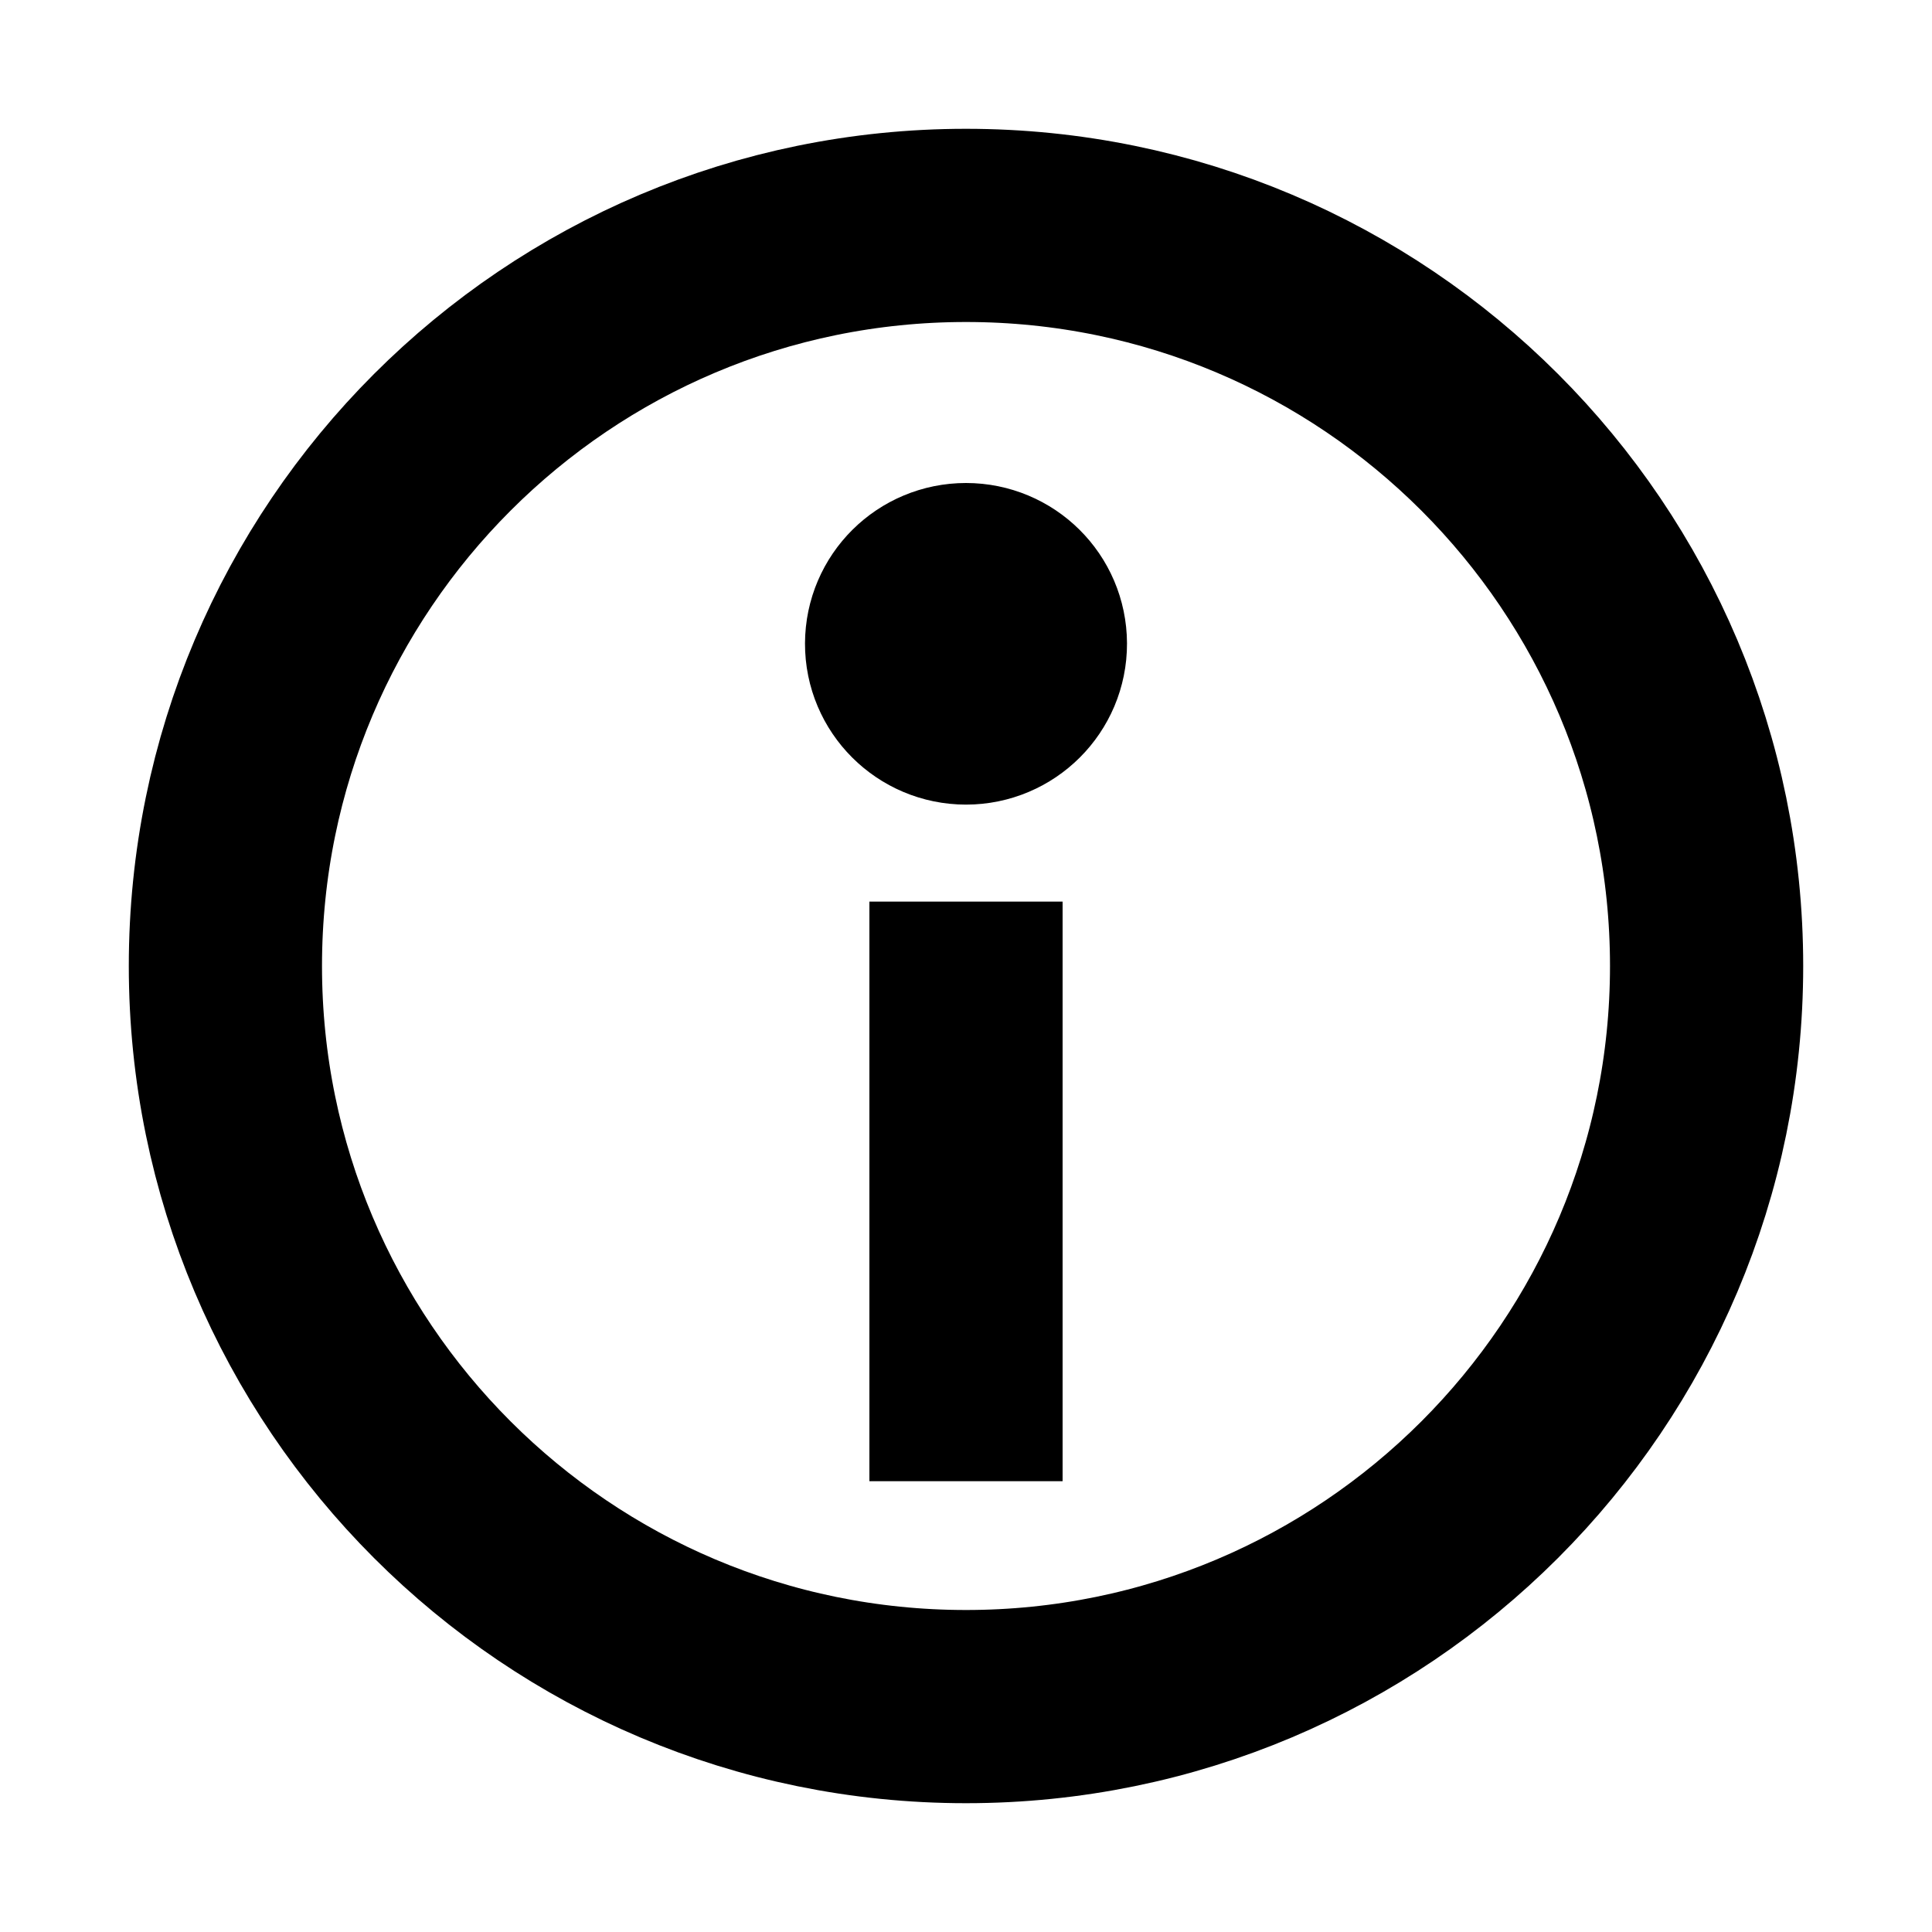
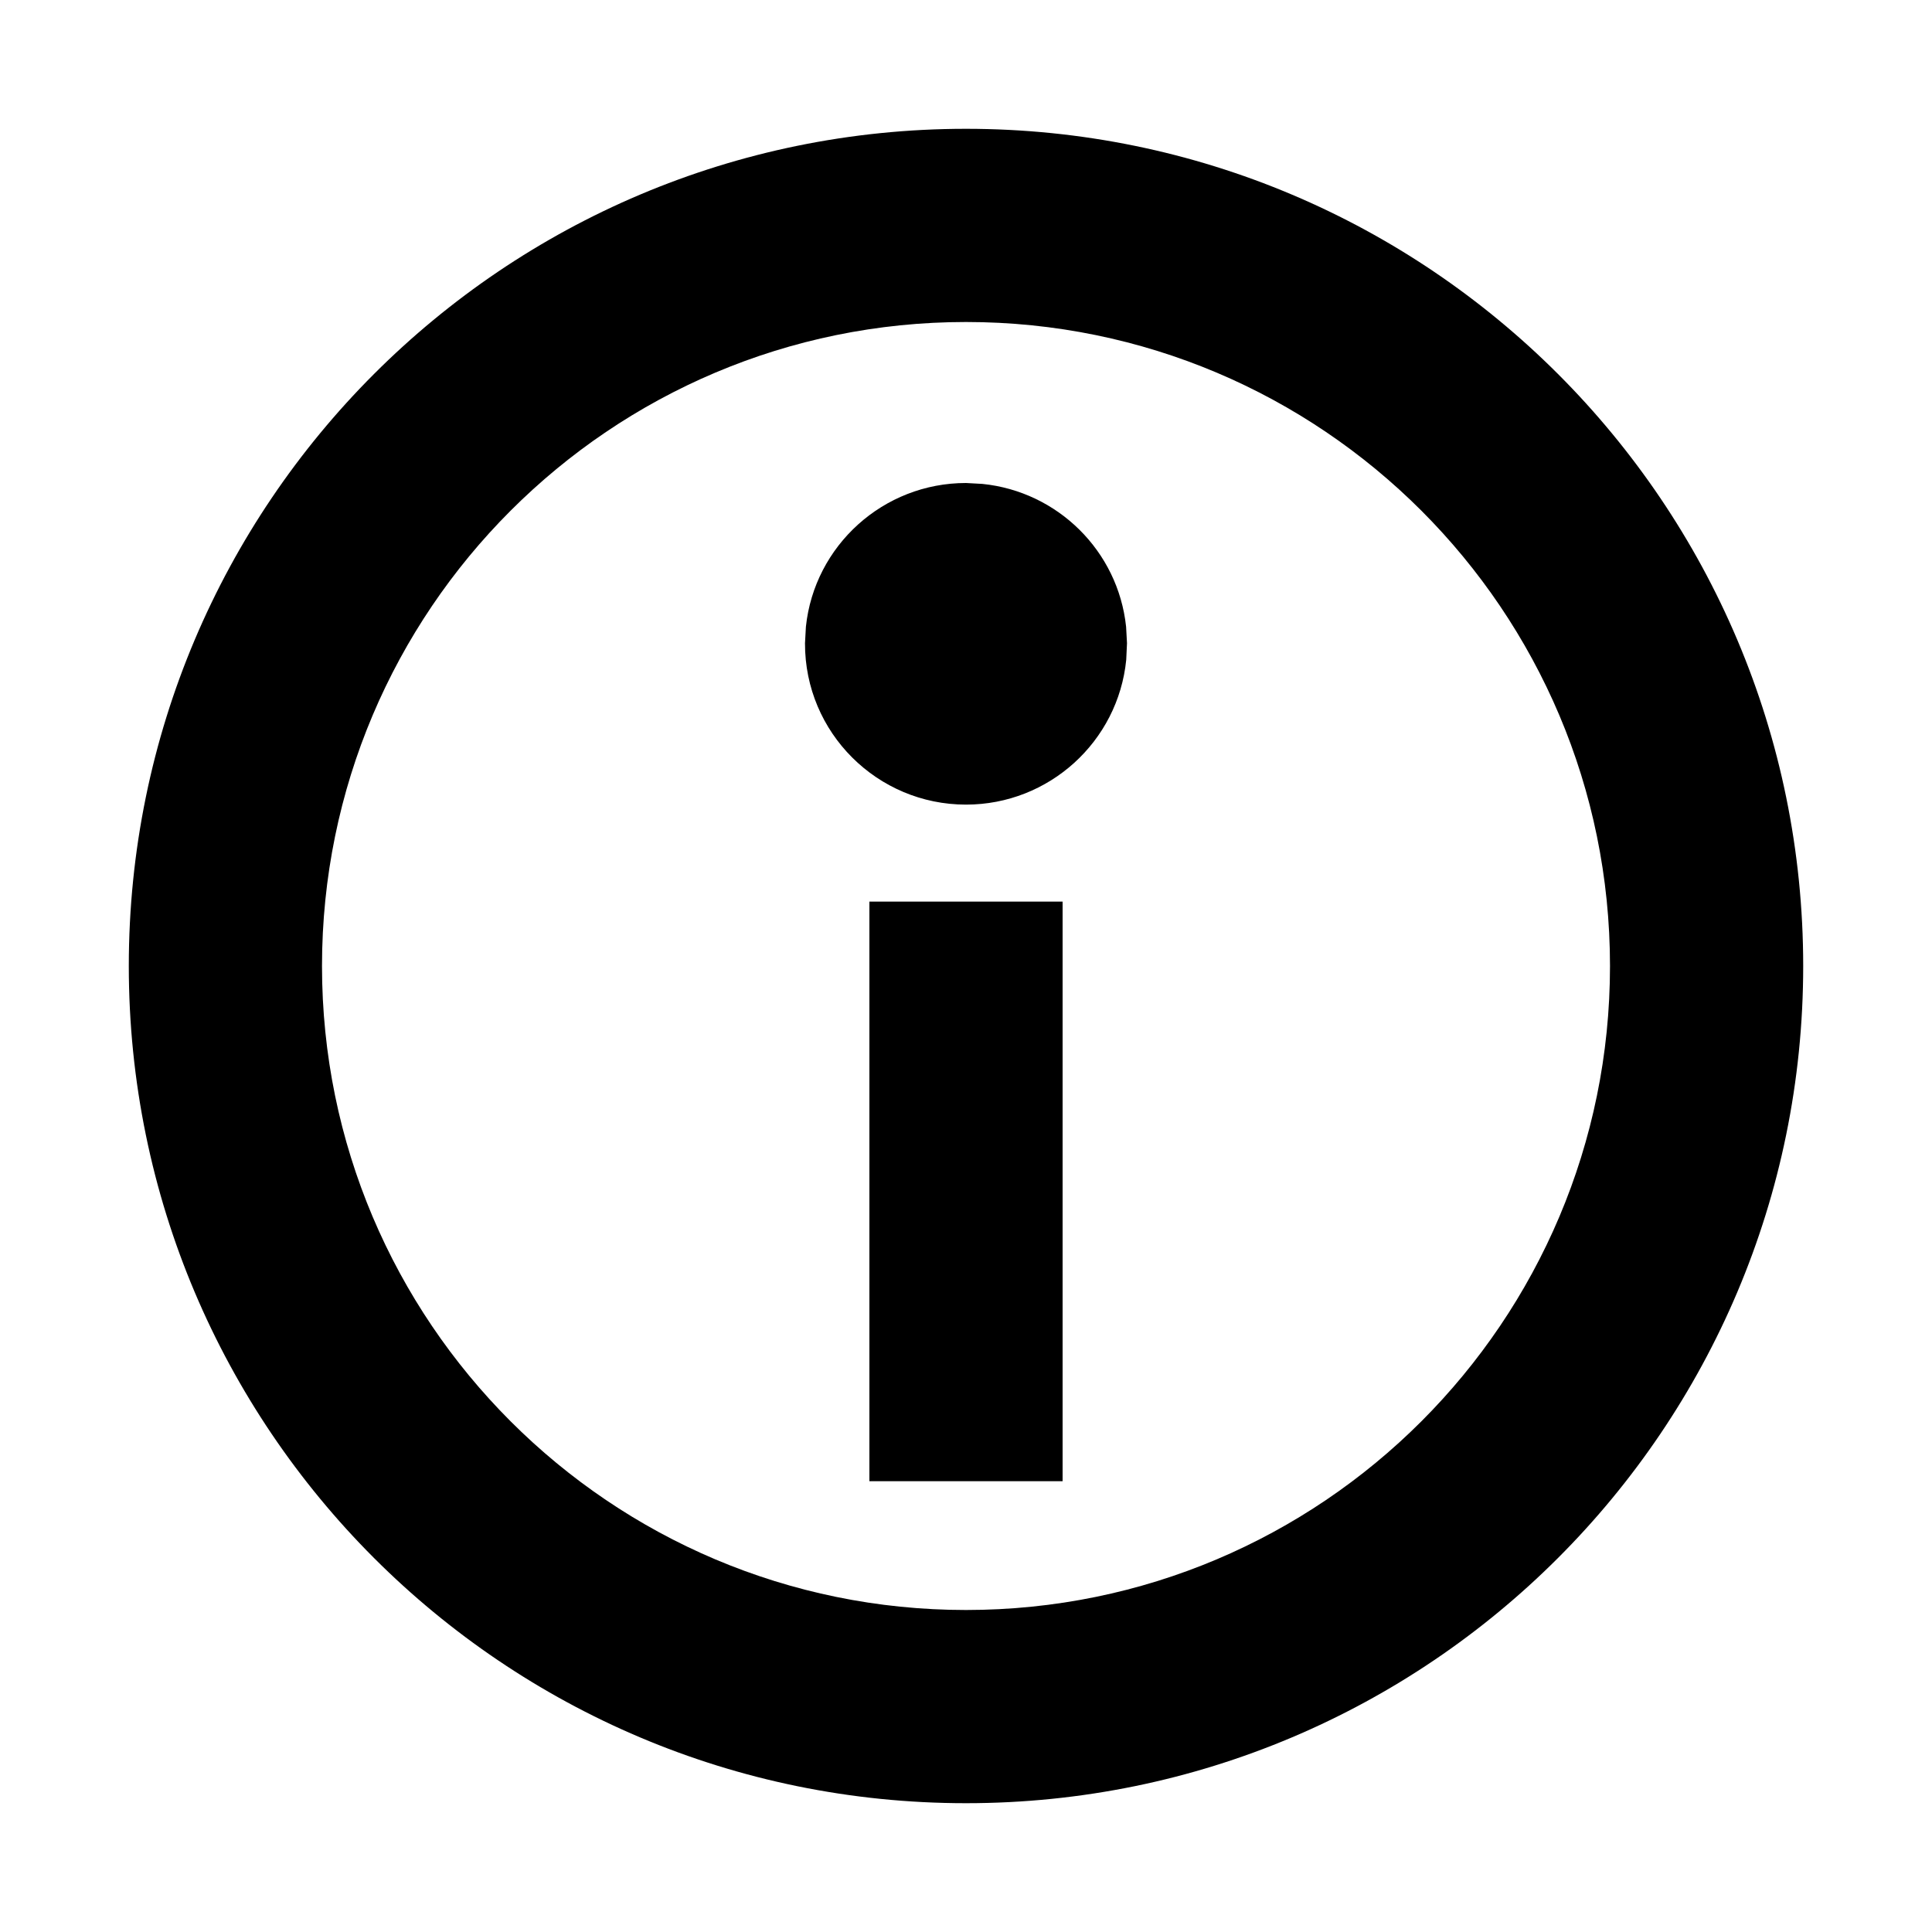
<svg xmlns="http://www.w3.org/2000/svg" width="15" height="15" viewBox="0 0 15 15" fill="none">
-   <path d="M7.5 5.497C7.224 5.497 6.999 5.273 7 4.997C7.001 4.721 7.225 4.5 7.5 4.5C7.775 4.5 7.999 4.721 8 4.997C8.001 5.273 7.776 5.497 7.5 5.497Z" fill="black" />
-   <path d="M7.5 7L7.5 11.5M13.25 7.5C13.25 10.676 10.676 13.25 7.5 13.25C4.324 13.25 1.75 10.676 1.75 7.5C1.75 4.324 4.324 1.75 7.5 1.75C10.676 1.75 13.25 4.324 13.25 7.5ZM7.5 5.497C7.224 5.497 6.999 5.273 7 4.997C7.001 4.721 7.225 4.5 7.5 4.5C7.775 4.5 7.999 4.721 8 4.997C8.001 5.273 7.776 5.497 7.5 5.497Z" stroke="black" stroke-width="1.5" stroke-miterlimit="16" />
+   <path d="M8.25 11.5H6.75V7H8.25V11.5Z" fill="currentColor" />
+   <path d="M7.627 3.757C8.212 3.816 8.681 4.278 8.743 4.866L8.75 4.994L8.744 5.123C8.681 5.757 8.145 6.247 7.5 6.247C6.812 6.247 6.248 5.689 6.25 4.994L6.257 4.866C6.323 4.236 6.858 3.75 7.5 3.75L7.627 3.757Z" fill="currentColor" />
+   <path fill-rule="evenodd" clip-rule="evenodd" d="M7.5 1C11.09 1 14 3.91 14 7.5C14 11.09 11.09 14 7.5 14C3.91 14 1 11.09 1 7.5C1 3.91 3.91 1 7.5 1ZM7.5 2.5C4.739 2.5 2.5 4.739 2.5 7.5C2.5 10.261 4.739 12.5 7.5 12.5C10.261 12.5 12.5 10.261 12.5 7.5C12.5 4.739 10.261 2.5 7.5 2.5Z" fill="currentColor" />
</svg>
